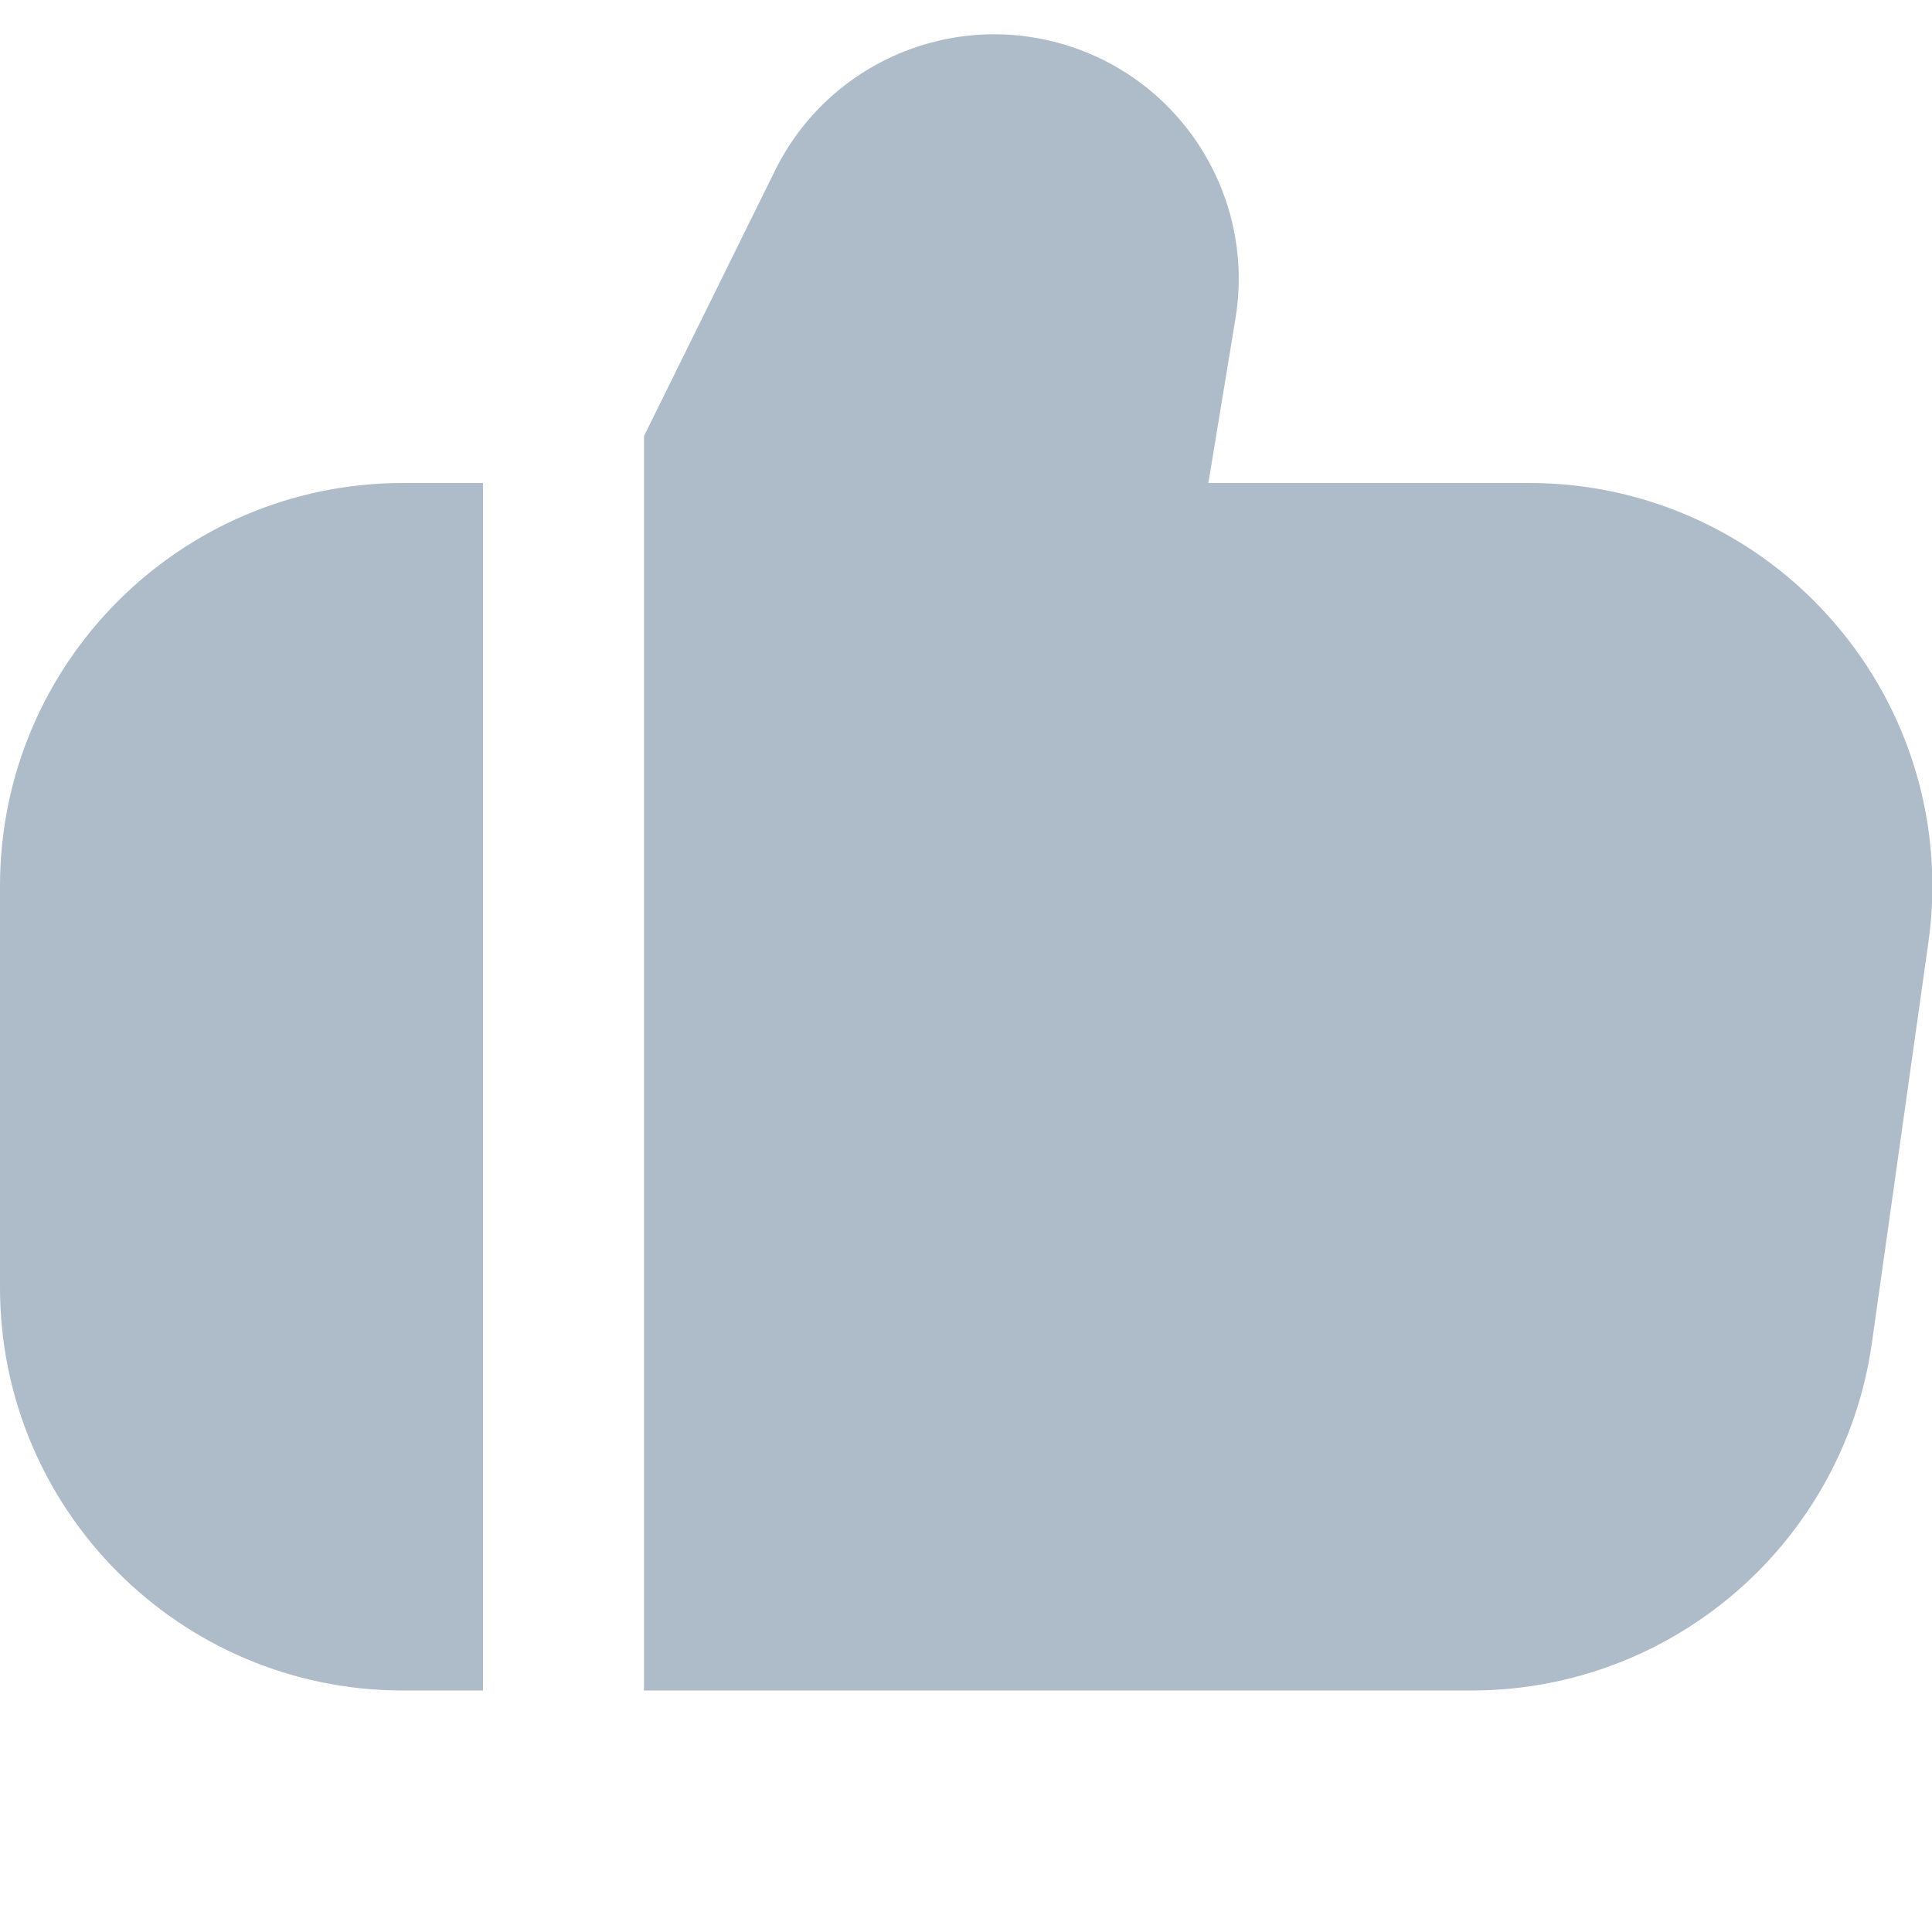
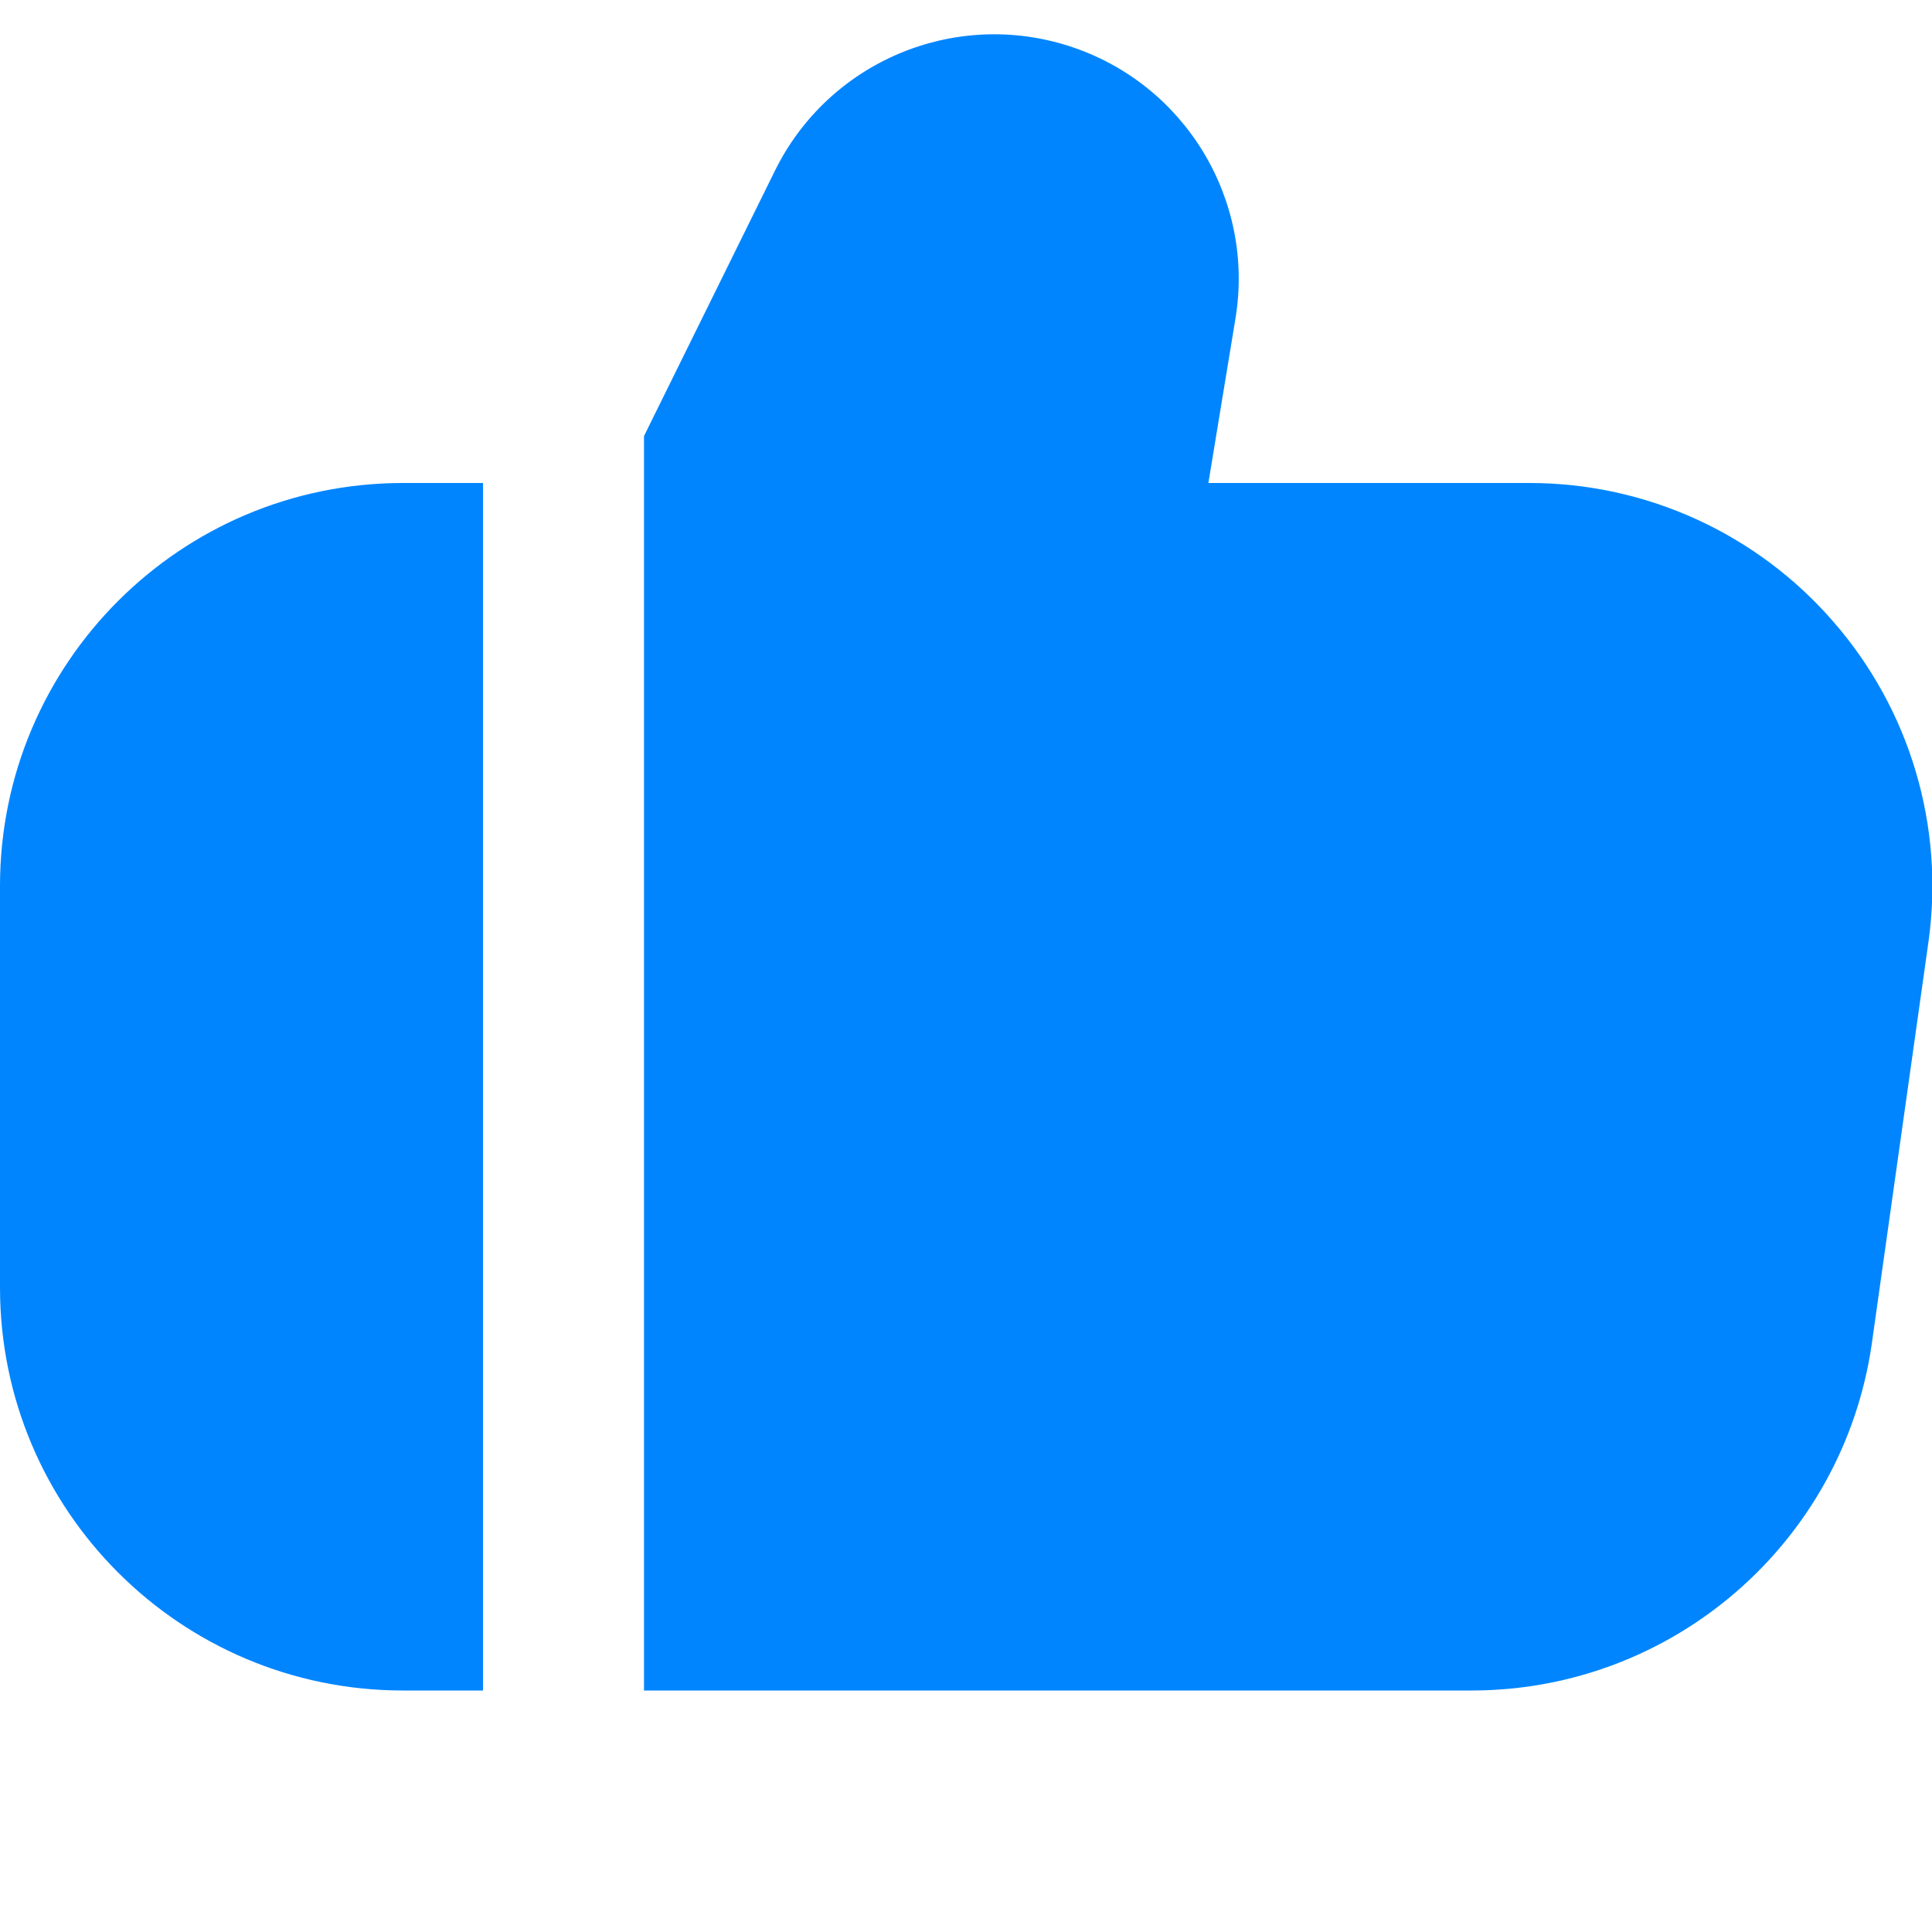
<svg xmlns="http://www.w3.org/2000/svg" id="Filled" viewBox="0 0 24 24" width="512" height="512">
-   <path fill="#aebbc9" d="M22.773,7.721A4.994,4.994,0,0,0,19,6H15.011l.336-2.041A3.037,3.037,0,0,0,9.626,2.122L8,5.417V21H18.3a5.024,5.024,0,0,0,4.951-4.3l.705-5A4.994,4.994,0,0,0,22.773,7.721Z" />
-   <path fill="#aebbc9" d="M0,11v5a5.006,5.006,0,0,0,5,5H6V6H5A5.006,5.006,0,0,0,0,11Z" />
+   <path fill="#0085ff" d="M22.773,7.721A4.994,4.994,0,0,0,19,6H15.011l.336-2.041A3.037,3.037,0,0,0,9.626,2.122L8,5.417V21H18.3a5.024,5.024,0,0,0,4.951-4.3l.705-5A4.994,4.994,0,0,0,22.773,7.721Z" />
+   <path fill="#0085ff" d="M0,11v5a5.006,5.006,0,0,0,5,5H6V6H5A5.006,5.006,0,0,0,0,11Z" />
</svg>
